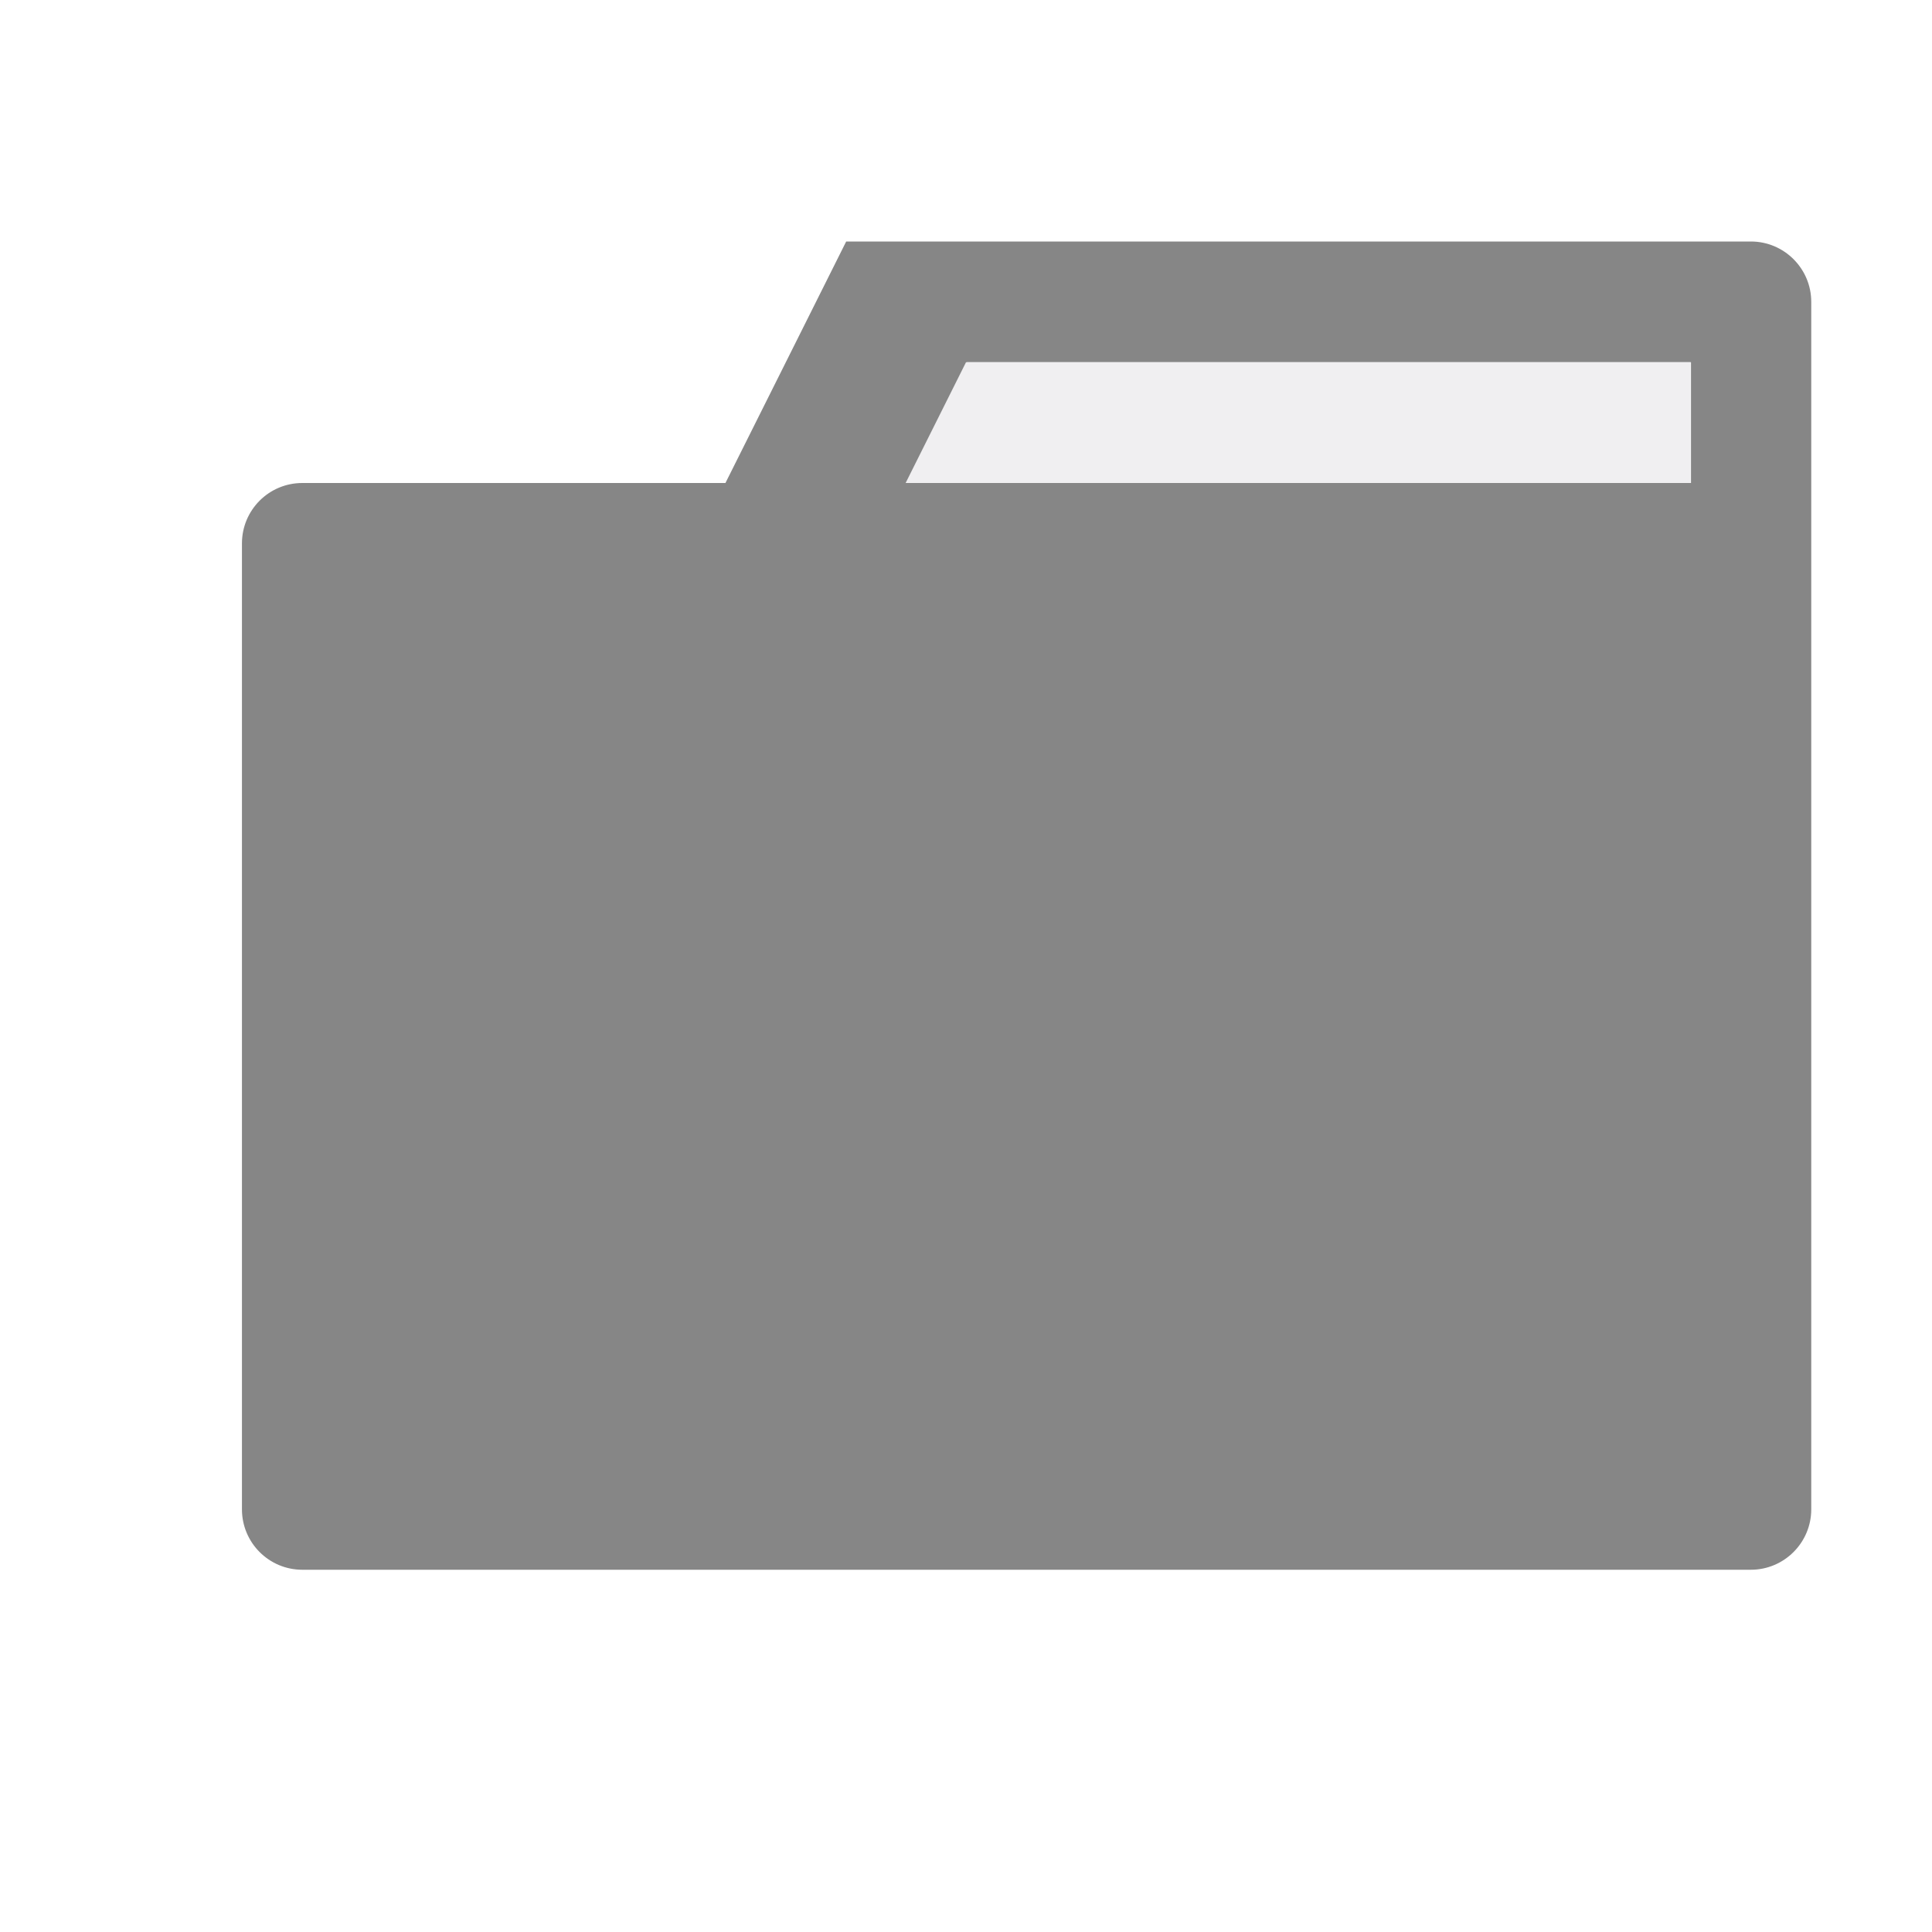
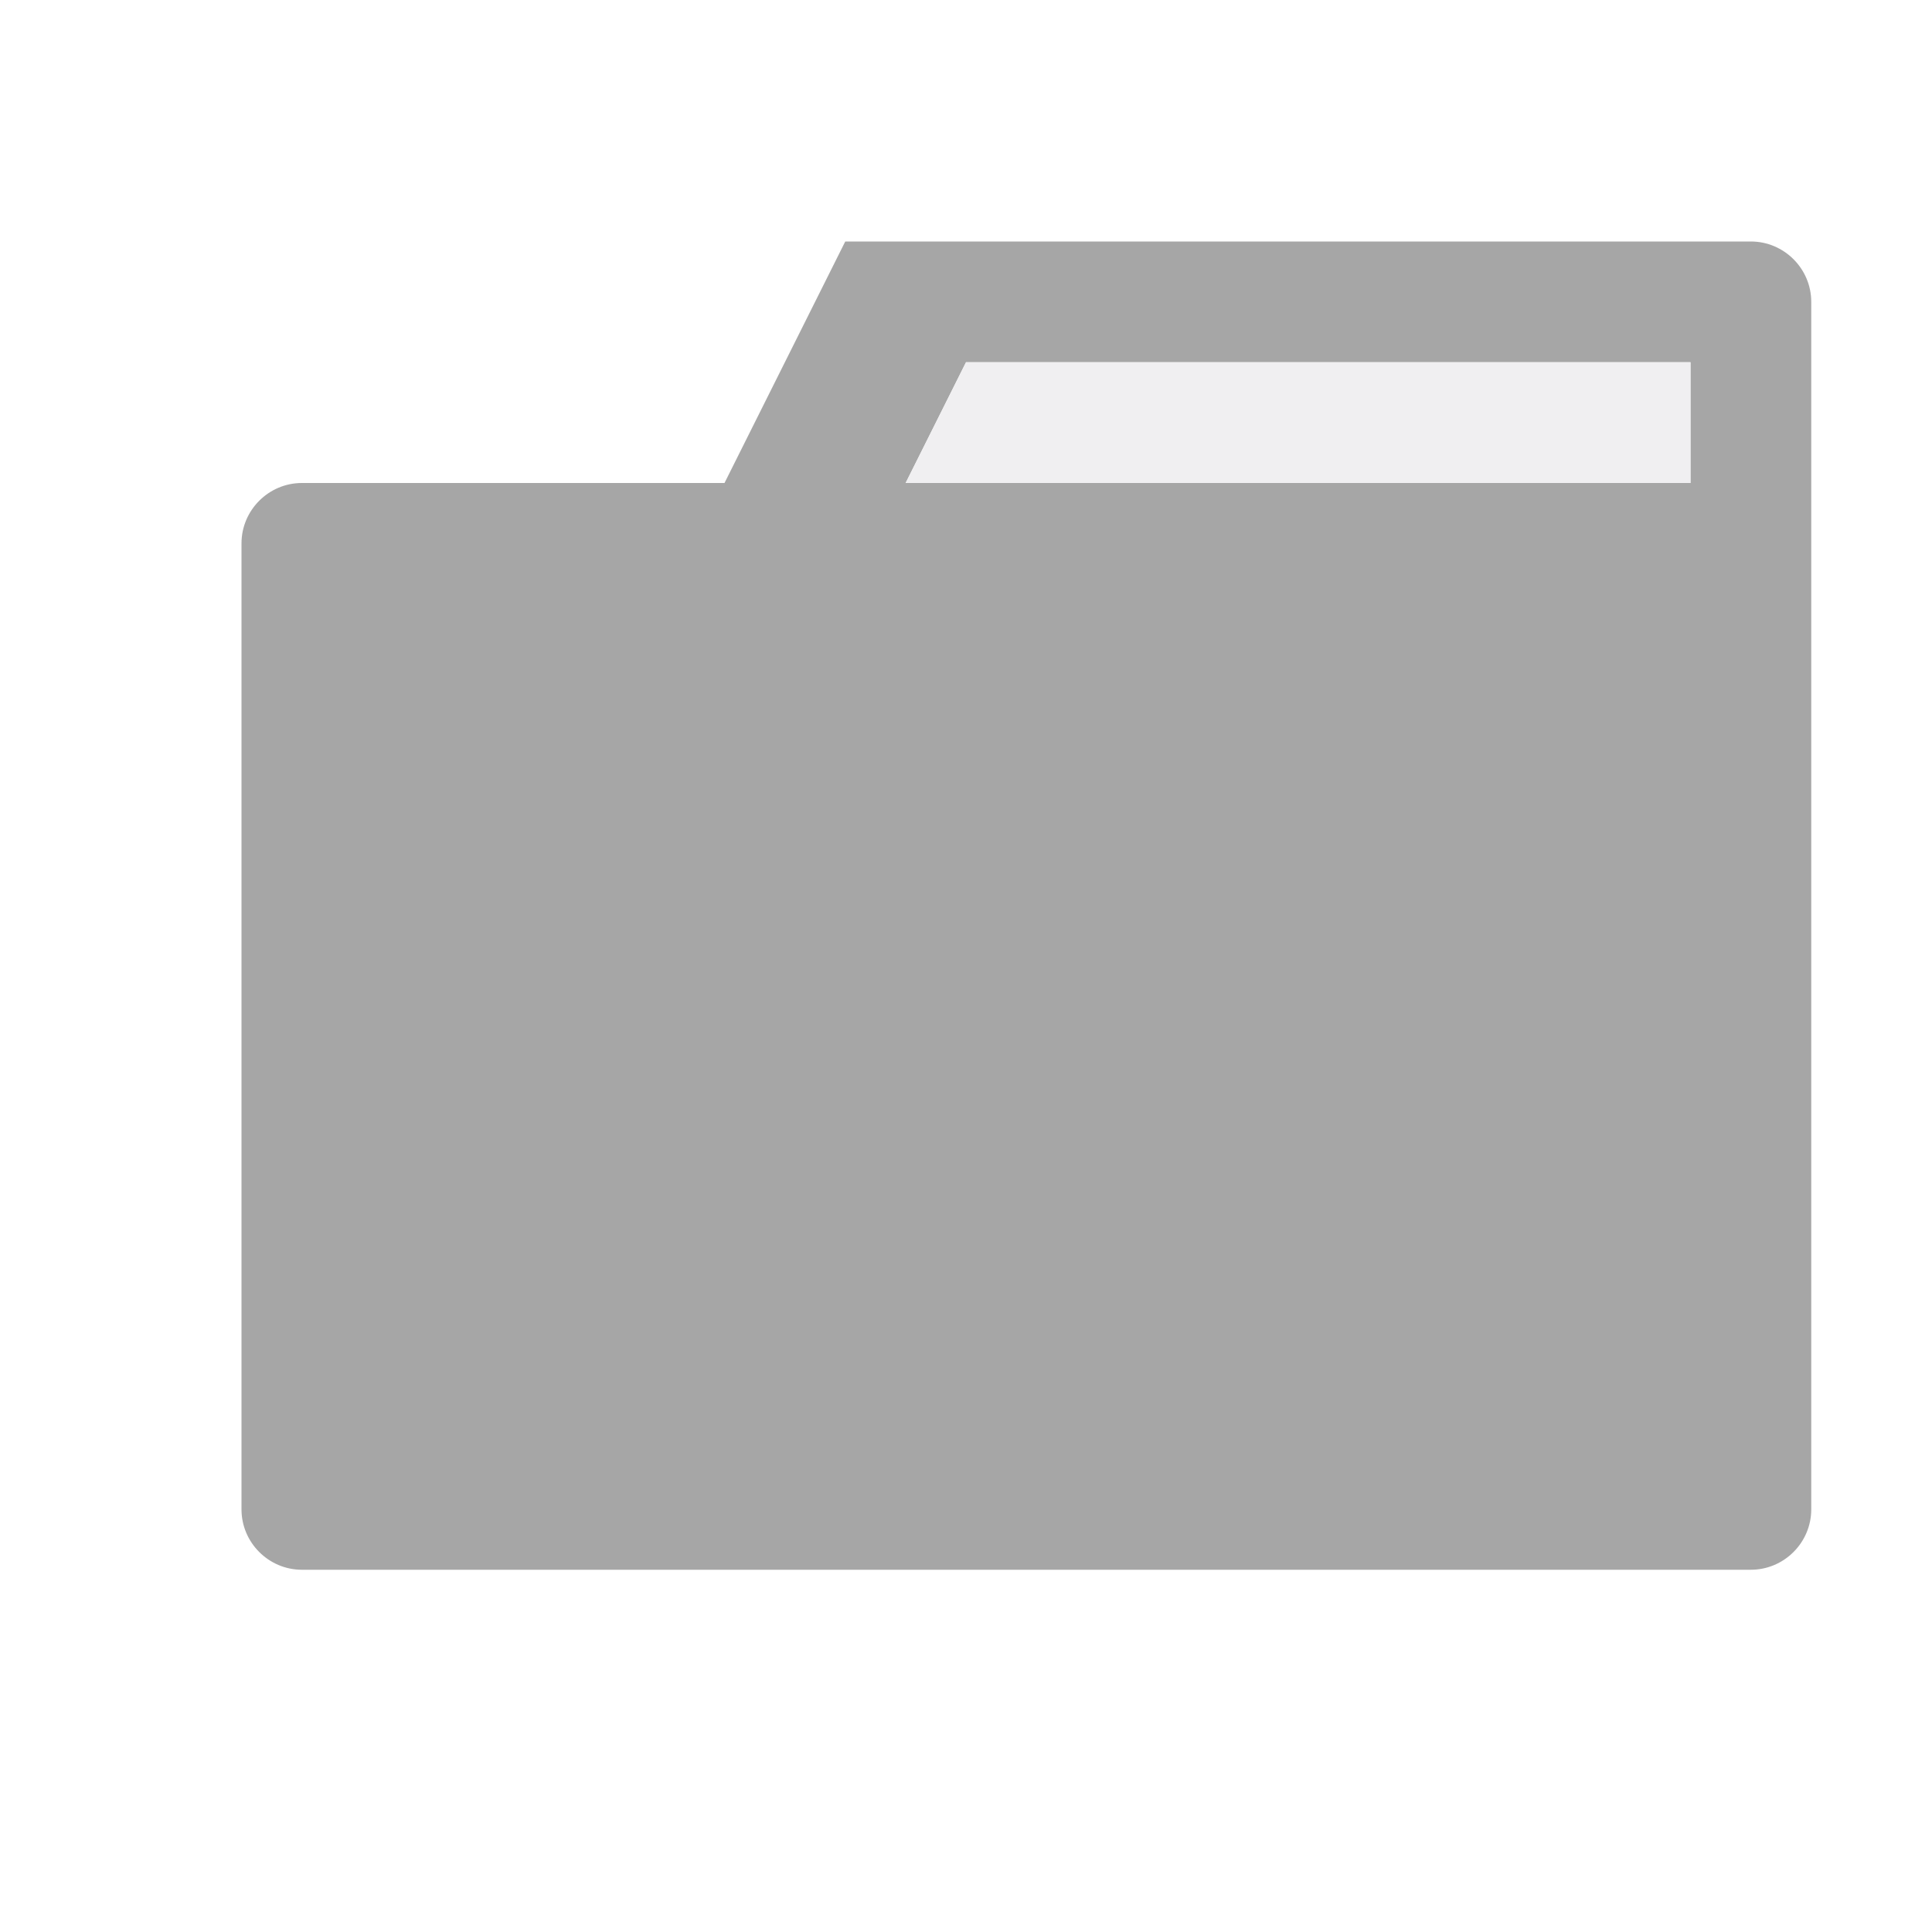
- <svg xmlns="http://www.w3.org/2000/svg" version="1.1" id="Layer_1" x="0px" y="0px" width="64px" height="64px" viewBox="0 0 64 64" enable-background="new 0 0 64 64" xml:space="preserve">
-   <path id="canvas" fill="#F6F6F6" fill-opacity="0" d="M64,64H0V0h64V64z" />
-   <path id="outline" fill="#F6F6F6" fill-opacity="0" d="M64,10v40c0,3.309-2.691,6-6,6H10.016c-3.309,0-6-2.691-6-6V18  c0-3.309,2.691-6,6-6h11.545l4-8H58C61.309,4,64,6.69,64,10z" />
-   <path id="iconBg" fill="#868686" d="M58,8H28.031l-4,8H10.015c-1.107,0-2,0.896-2,2v32c0,1.102,0.893,2,2,2H58c1.102,0,2-0.898,2-2  V10C60,8.896,59.102,8,58,8z M56.016,16H30.031l2-4h23.985V16L56.016,16z" />
-   <path id="iconFg" fill="#F0EFF1" d="M56,12v4H30l2-4H56z" />
+ <svg xmlns="http://www.w3.org/2000/svg" version="1.1" id="Layer_1" x="0px" y="0px" width="64px" height="64px" viewBox="0 0 64 64" style="enable-background:new 0 0 64 64;" xml:space="preserve">
+   <path id="canvas" style="fill:#F6F6F6;fill-opacity:0;" d="M64,64H0V0h64V64z" />
+   <path id="outline" style="fill:#F6F6F6;fill-opacity:0;" d="M64,10v40c0,3.3-2.7,6-6,6H10c-3.3,0-6-2.7-6-6V18c0-3.3,2.7-6,6-6h11.5  l4-8H58C61.3,4,64,6.7,64,10z" />
+   <path id="iconBg" style="fill:#A6A6A6;" d="M58,8H28l-4,8H10c-1.1,0-2,0.9-2,2v32c0,1.1,0.9,2,2,2h48c1.1,0,2-0.9,2-2V10  C60,8.9,59.1,8,58,8z M56,16H30l2-4h24V16L56,16z" />
+   <path id="iconFg" style="fill:#F0EFF1;" d="M56,12v4H30l2-4H56z" />
</svg>
